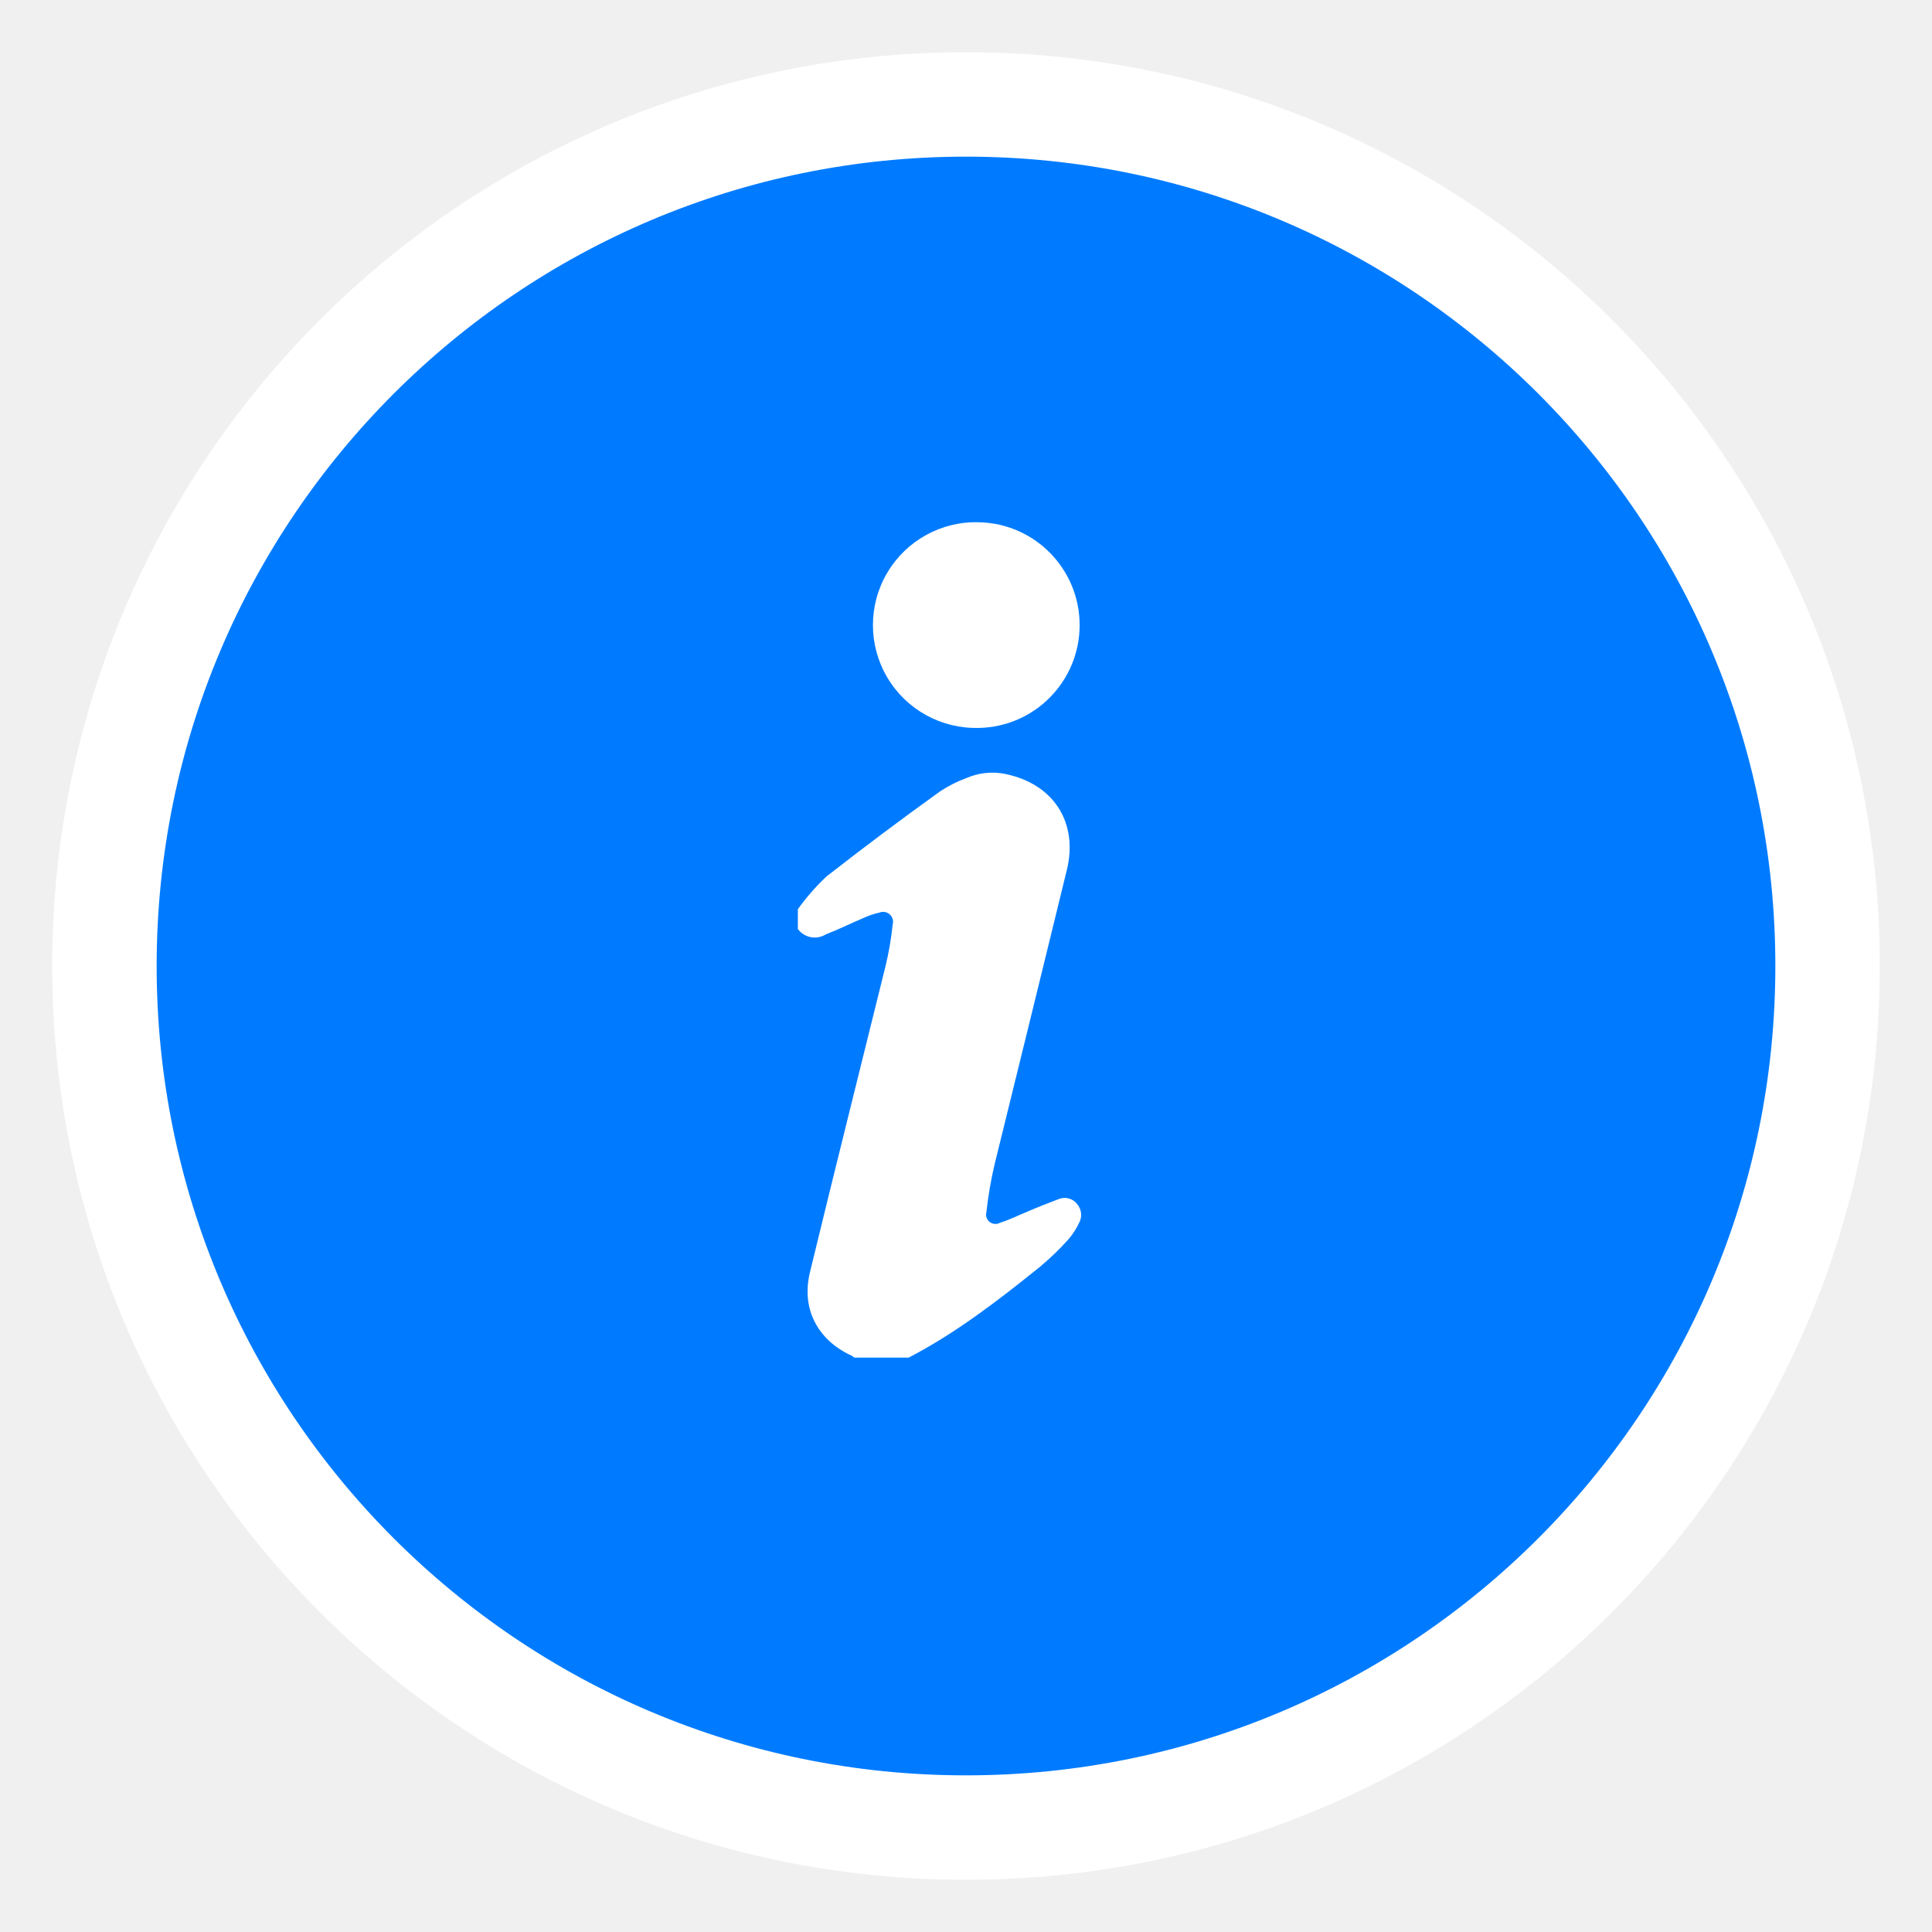
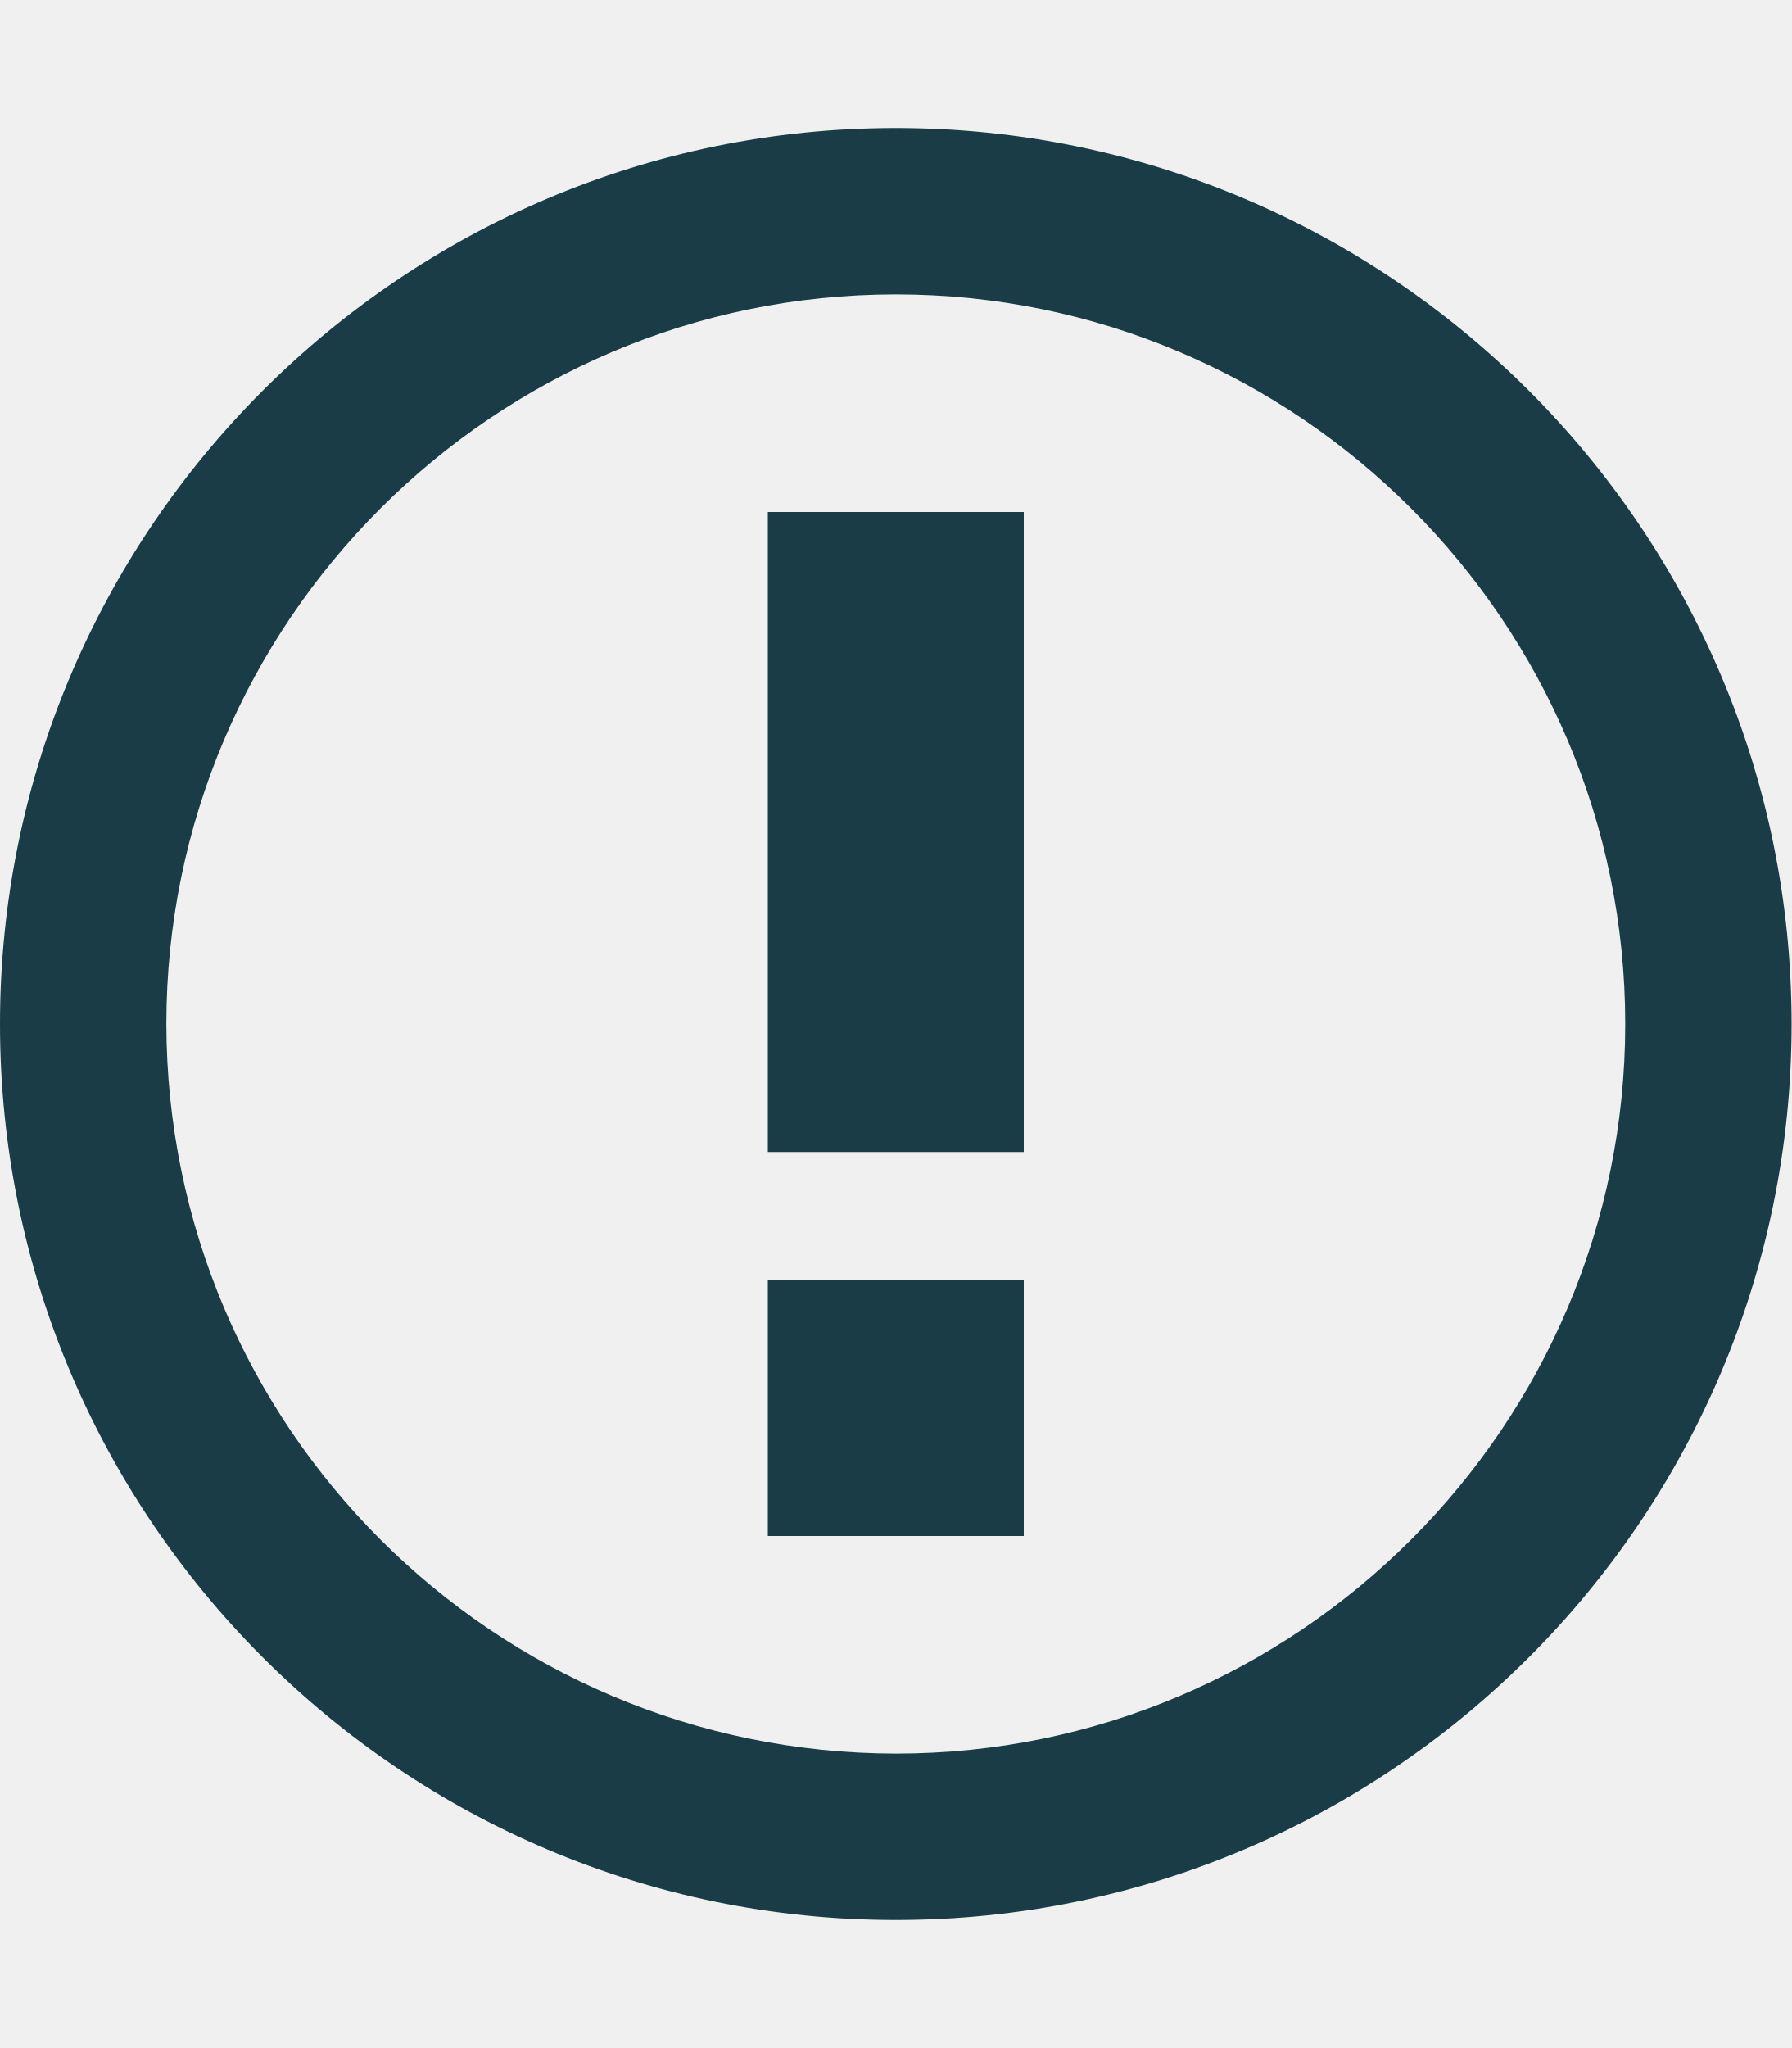
- <svg xmlns="http://www.w3.org/2000/svg" width="25" height="25" viewBox="0 0 37 35">
-   <g transform="translate(.28)" fill="none" fill-rule="evenodd">
-     <circle stroke="#FFF" stroke-width="2" fill="#007BFF" cx="18.22" cy="17.5" r="16.5" />
-     <path d="M17.122 25H16.08a.248.248 0 0 0-.046-.035c-.66-.301-.976-.906-.8-1.611.472-1.946.96-3.888 1.44-5.832a6.08 6.08 0 0 0 .142-.818.19.19 0 0 0-.254-.227 1.54 1.54 0 0 0-.32.11c-.237.1-.468.216-.706.307a.402.402 0 0 1-.536-.102v-.38c.161-.225.344-.434.546-.625a67.265 67.265 0 0 1 2.18-1.633c.159-.104.328-.19.506-.255.232-.1.49-.128.738-.077.926.188 1.406.93 1.18 1.844-.457 1.873-.917 3.746-1.379 5.619a7.52 7.52 0 0 0-.16.926.18.18 0 0 0 .263.205c.174-.053.339-.138.508-.206.205-.09.418-.172.624-.25a.3.3 0 0 1 .343.1.32.32 0 0 1 .033.367 1.38 1.38 0 0 1-.196.303 5.317 5.317 0 0 1-.556.536c-.79.636-1.6 1.262-2.508 1.734zm1.347-12.06a1.97 1.97 0 1 1 .003-3.938 1.97 1.97 0 0 1-.003 3.939z" fill="#FFF" fill-rule="nonzero" />
-   </g>
+ <svg xmlns="http://www.w3.org/2000/svg" viewBox="0 0 14 16">
+   <path fill="#193c47" fill-rule="evenodd" d="M7 2.3c3.14 0 5.7 2.56 5.7 5.7s-2.56 5.7-5.7 5.7A5.71 5.71 0 0 1 1.3 8c0-3.14 2.56-5.7 5.7-5.7zM7 1C3.14 1 0 4.14 0 8s3.14 7 7 7 7-3.14 7-7-3.14-7-7-7zm1 3H6v5h2V4zm0 6H6v2h2v-2z" />
</svg>
